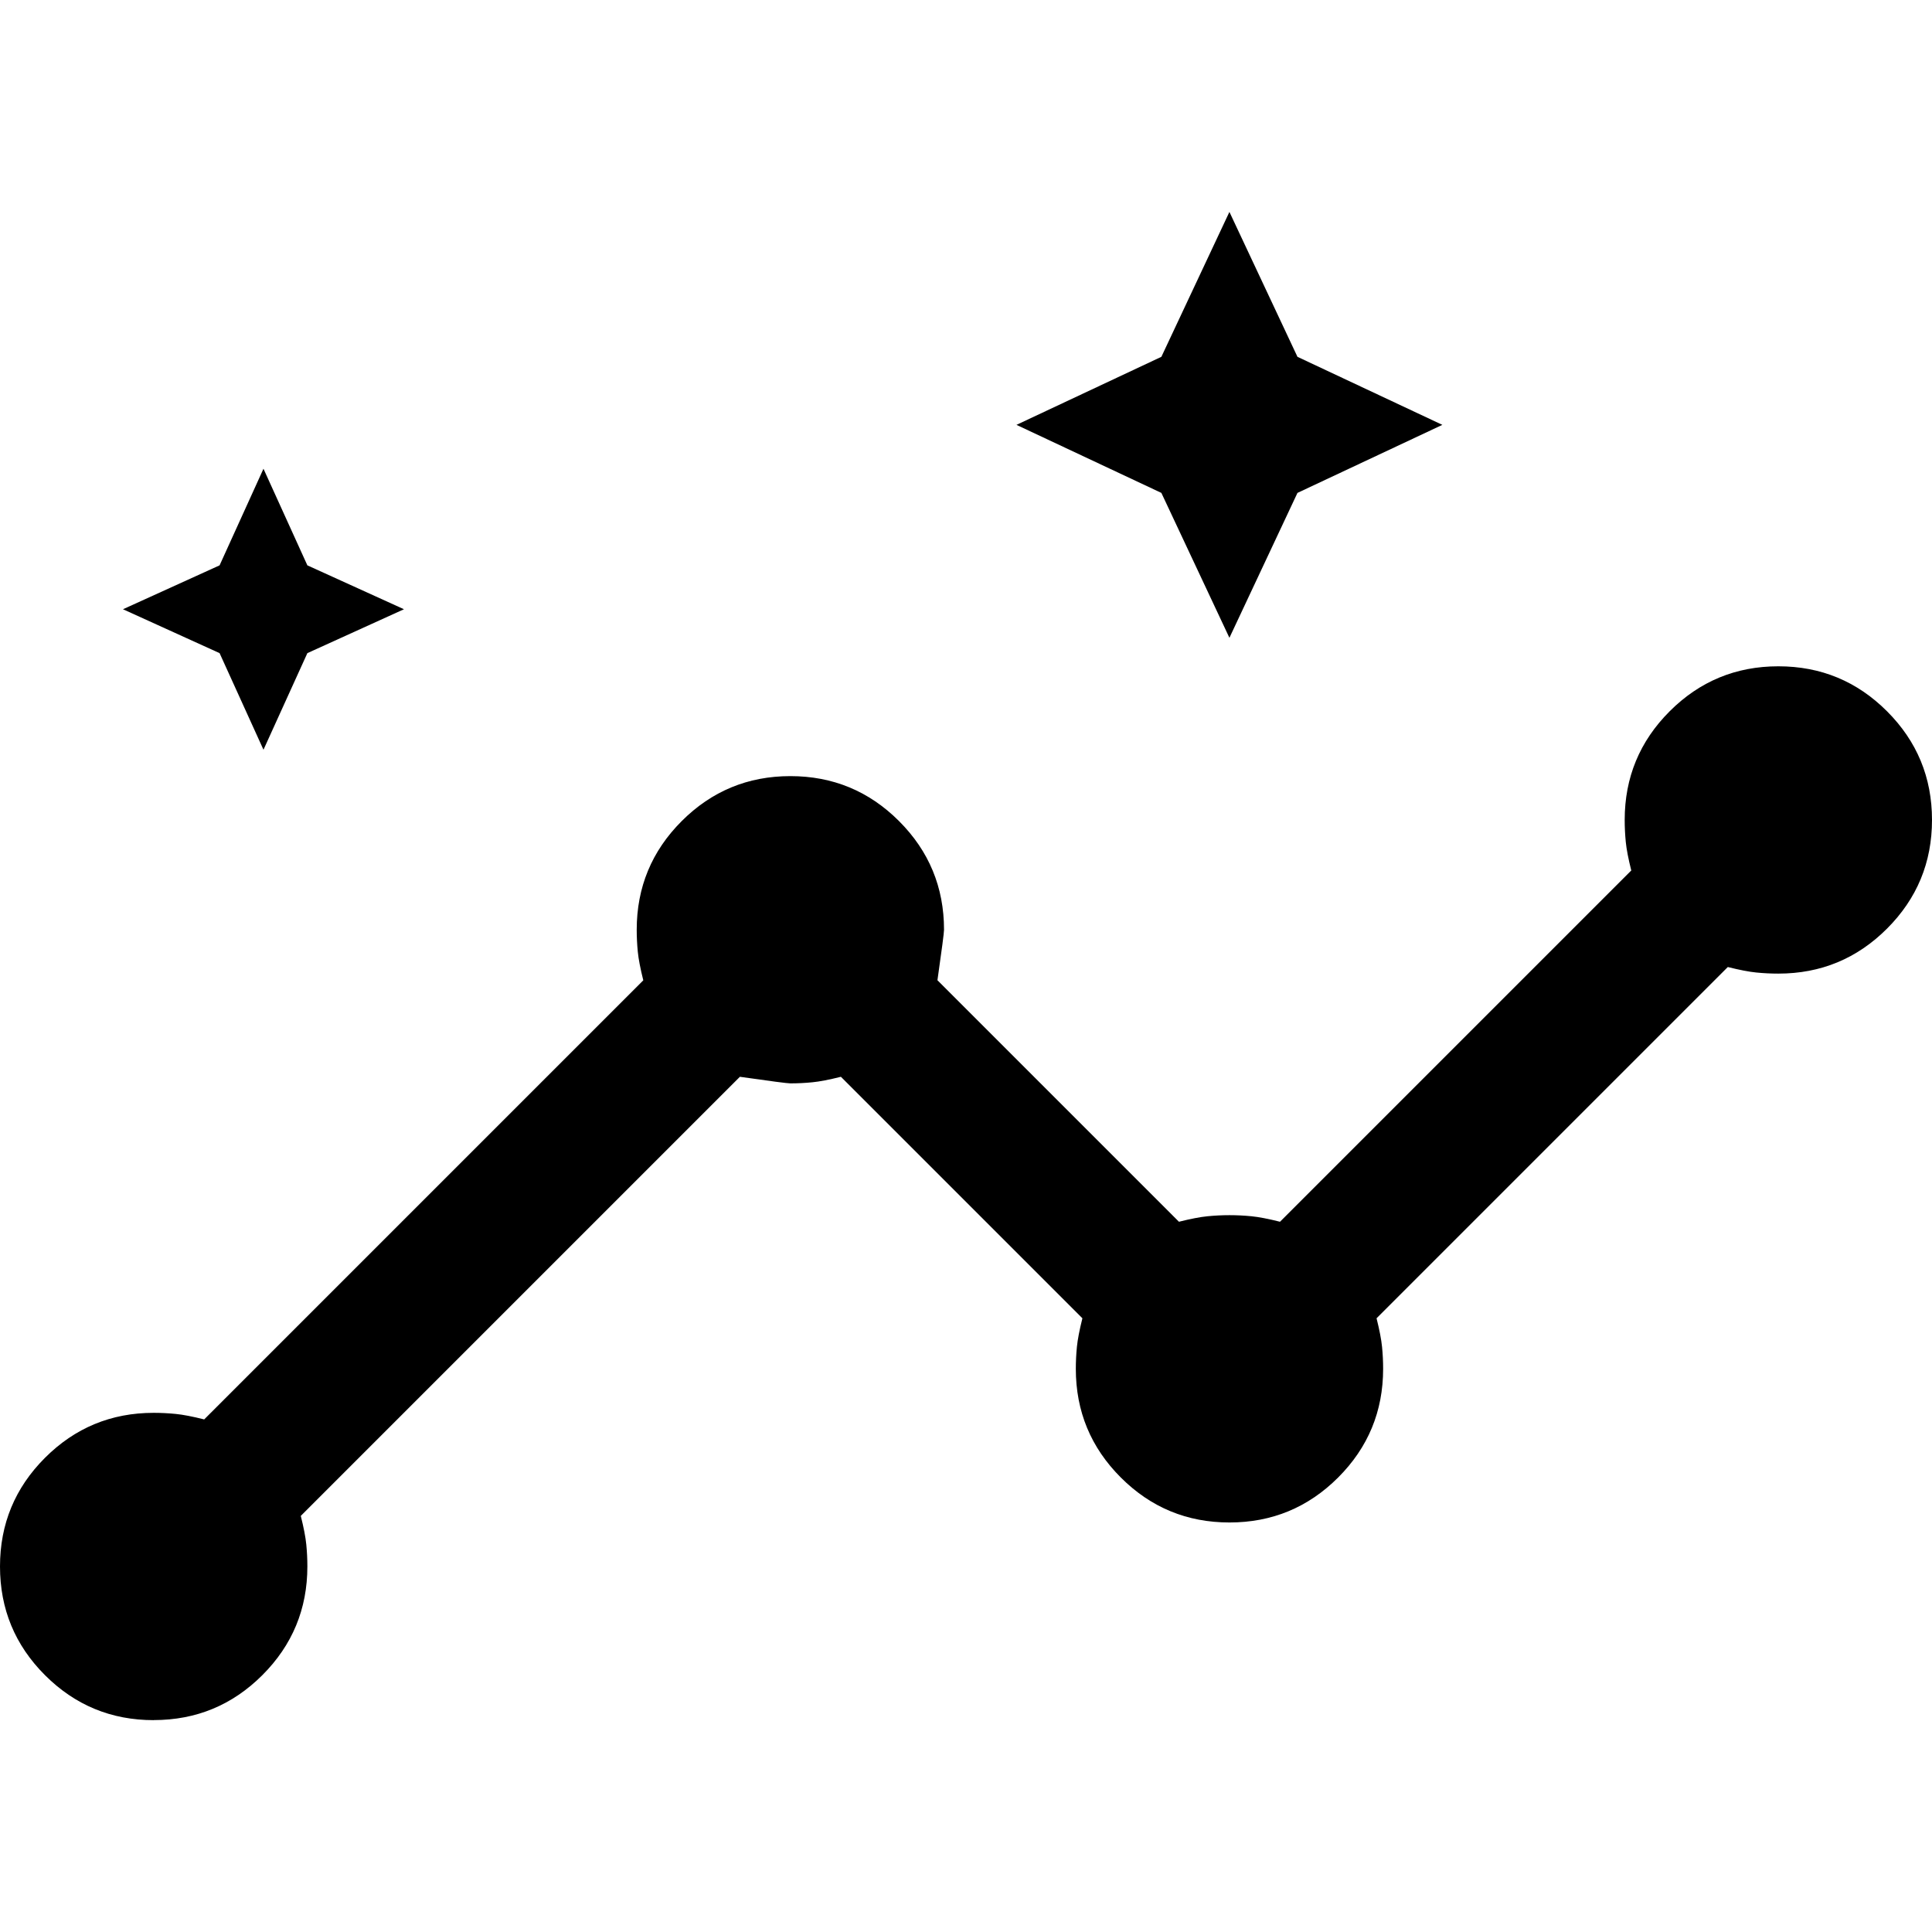
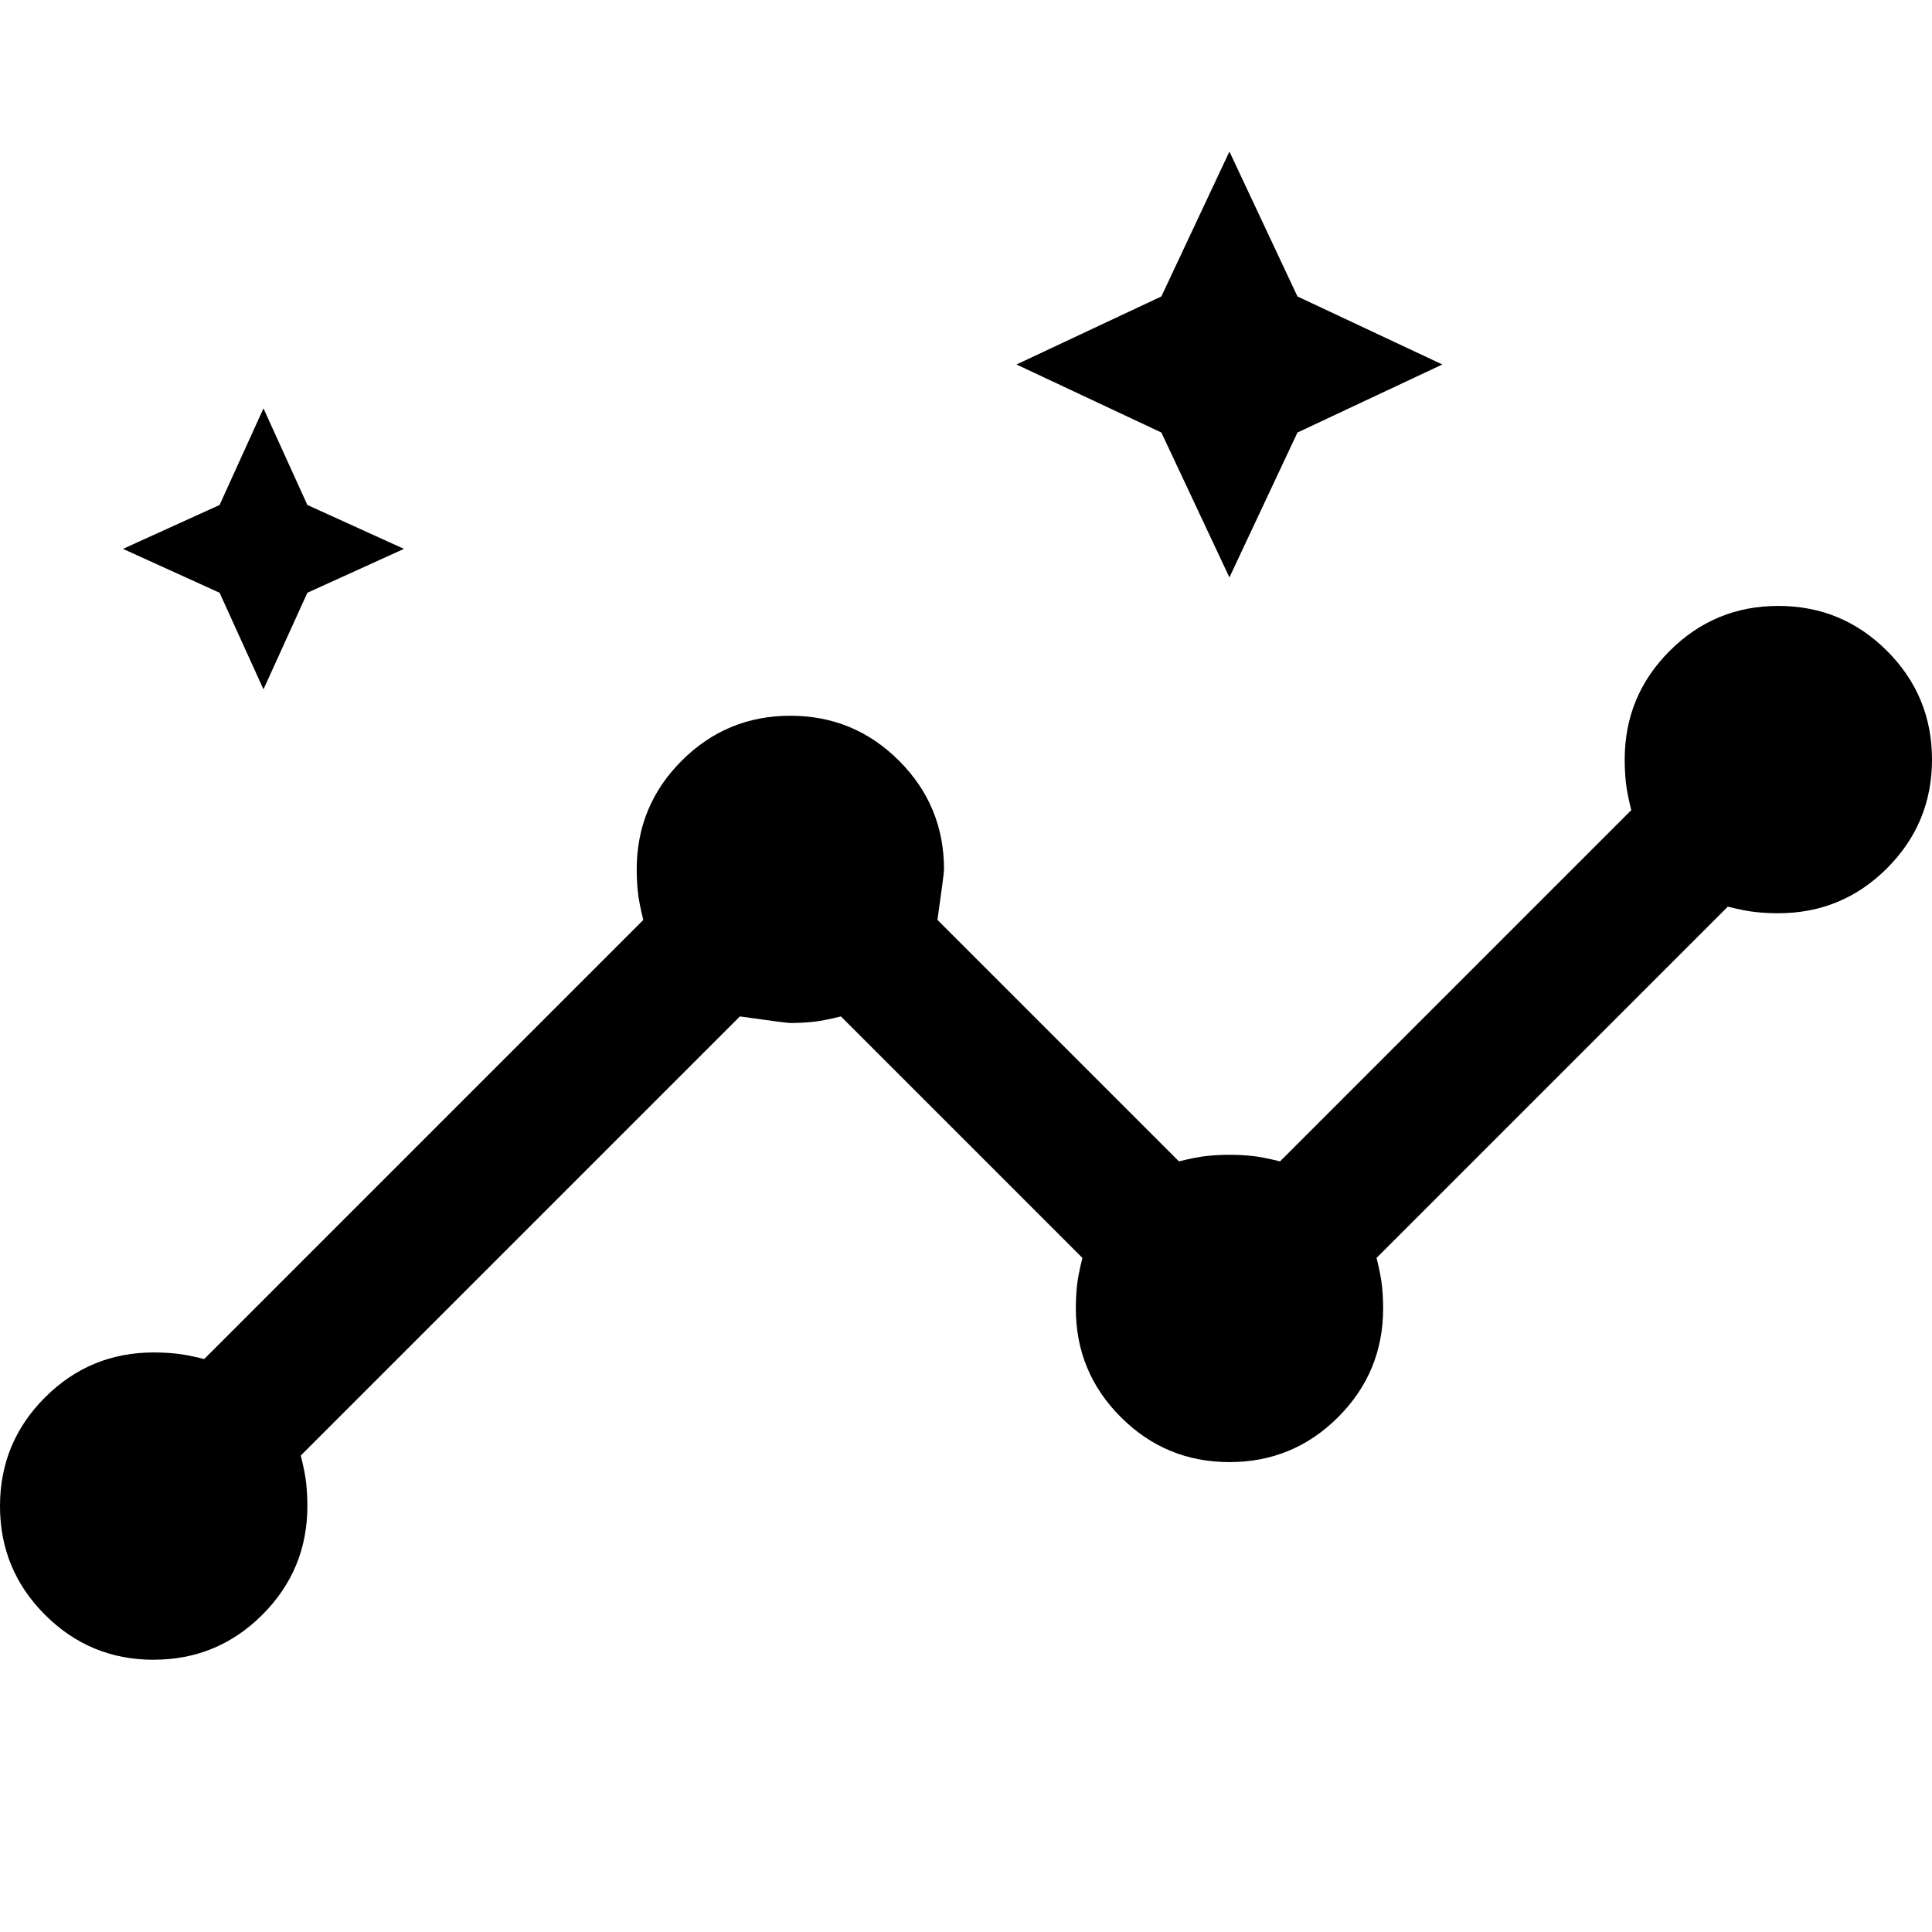
<svg xmlns="http://www.w3.org/2000/svg" version="1.1" width="32" height="32" viewBox="0 0 32 32">
-   <path d="M2.545 28.491q-1.055 0-1.8-0.745t-0.745-1.8 0.745-1.8 1.8-0.745q0.182 0 0.364 0.018t0.473 0.091l7.273-7.273q-0.073-0.291-0.091-0.473t-0.018-0.364q0-1.055 0.745-1.8t1.8-0.745 1.8 0.745 0.745 1.8q0 0.073-0.109 0.836l4 4q0.291-0.073 0.473-0.091t0.364-0.018 0.364 0.018 0.473 0.091l5.818-5.818q-0.073-0.291-0.091-0.473t-0.018-0.364q0-1.055 0.745-1.8t1.8-0.745 1.8 0.745 0.745 1.8-0.745 1.8-1.8 0.745q-0.182 0-0.364-0.018t-0.473-0.091l-5.818 5.818q0.073 0.291 0.091 0.473t0.018 0.364q0 1.055-0.745 1.8t-1.8 0.745-1.8-0.745-0.745-1.8q0-0.182 0.018-0.364t0.091-0.473l-4-4q-0.291 0.073-0.473 0.091t-0.364 0.018q-0.073 0-0.836-0.109l-7.273 7.273q0.073 0.291 0.091 0.473t0.018 0.364q0 1.055-0.745 1.8t-1.8 0.745zM4.364 12.418l-0.727-1.6-1.6-0.727 1.6-0.727 0.727-1.6 0.727 1.6 1.6 0.727-1.6 0.727zM20.363 10.564l-1.127-2.4-2.4-1.127 2.4-1.127 1.127-2.4 1.127 2.4 2.4 1.127-2.4 1.127z" />
+   <path d="M2.545 27.491q-1.055 0-1.8-0.745t-0.745-1.8 0.745-1.8 1.8-0.745q0.182 0 0.364 0.018t0.473 0.091l7.273-7.273q-0.073-0.291-0.091-0.473t-0.018-0.364q0-1.055 0.745-1.8t1.8-0.745 1.8 0.745 0.745 1.8q0 0.073-0.109 0.836l4 4q0.291-0.073 0.473-0.091t0.364-0.018 0.364 0.018 0.473 0.091l5.818-5.818q-0.073-0.291-0.091-0.473t-0.018-0.364q0-1.055 0.745-1.8t1.8-0.745 1.8 0.745 0.745 1.8-0.745 1.8-1.8 0.745q-0.182 0-0.364-0.018t-0.473-0.091l-5.818 5.818q0.073 0.291 0.091 0.473t0.018 0.364q0 1.055-0.745 1.8t-1.8 0.745-1.8-0.745-0.745-1.8q0-0.182 0.018-0.364t0.091-0.473l-4-4q-0.291 0.073-0.473 0.091t-0.364 0.018q-0.073 0-0.836-0.109l-7.273 7.273q0.073 0.291 0.091 0.473t0.018 0.364q0 1.055-0.745 1.8t-1.8 0.745zM4.364 11.418l-0.727-1.6-1.6-0.727 1.6-0.727 0.727-1.6 0.727 1.6 1.6 0.727-1.6 0.727zM20.363 9.564l-1.127-2.4-2.4-1.127 2.4-1.127 1.127-2.4 1.127 2.4 2.4 1.127-2.4 1.127z" />
</svg>
